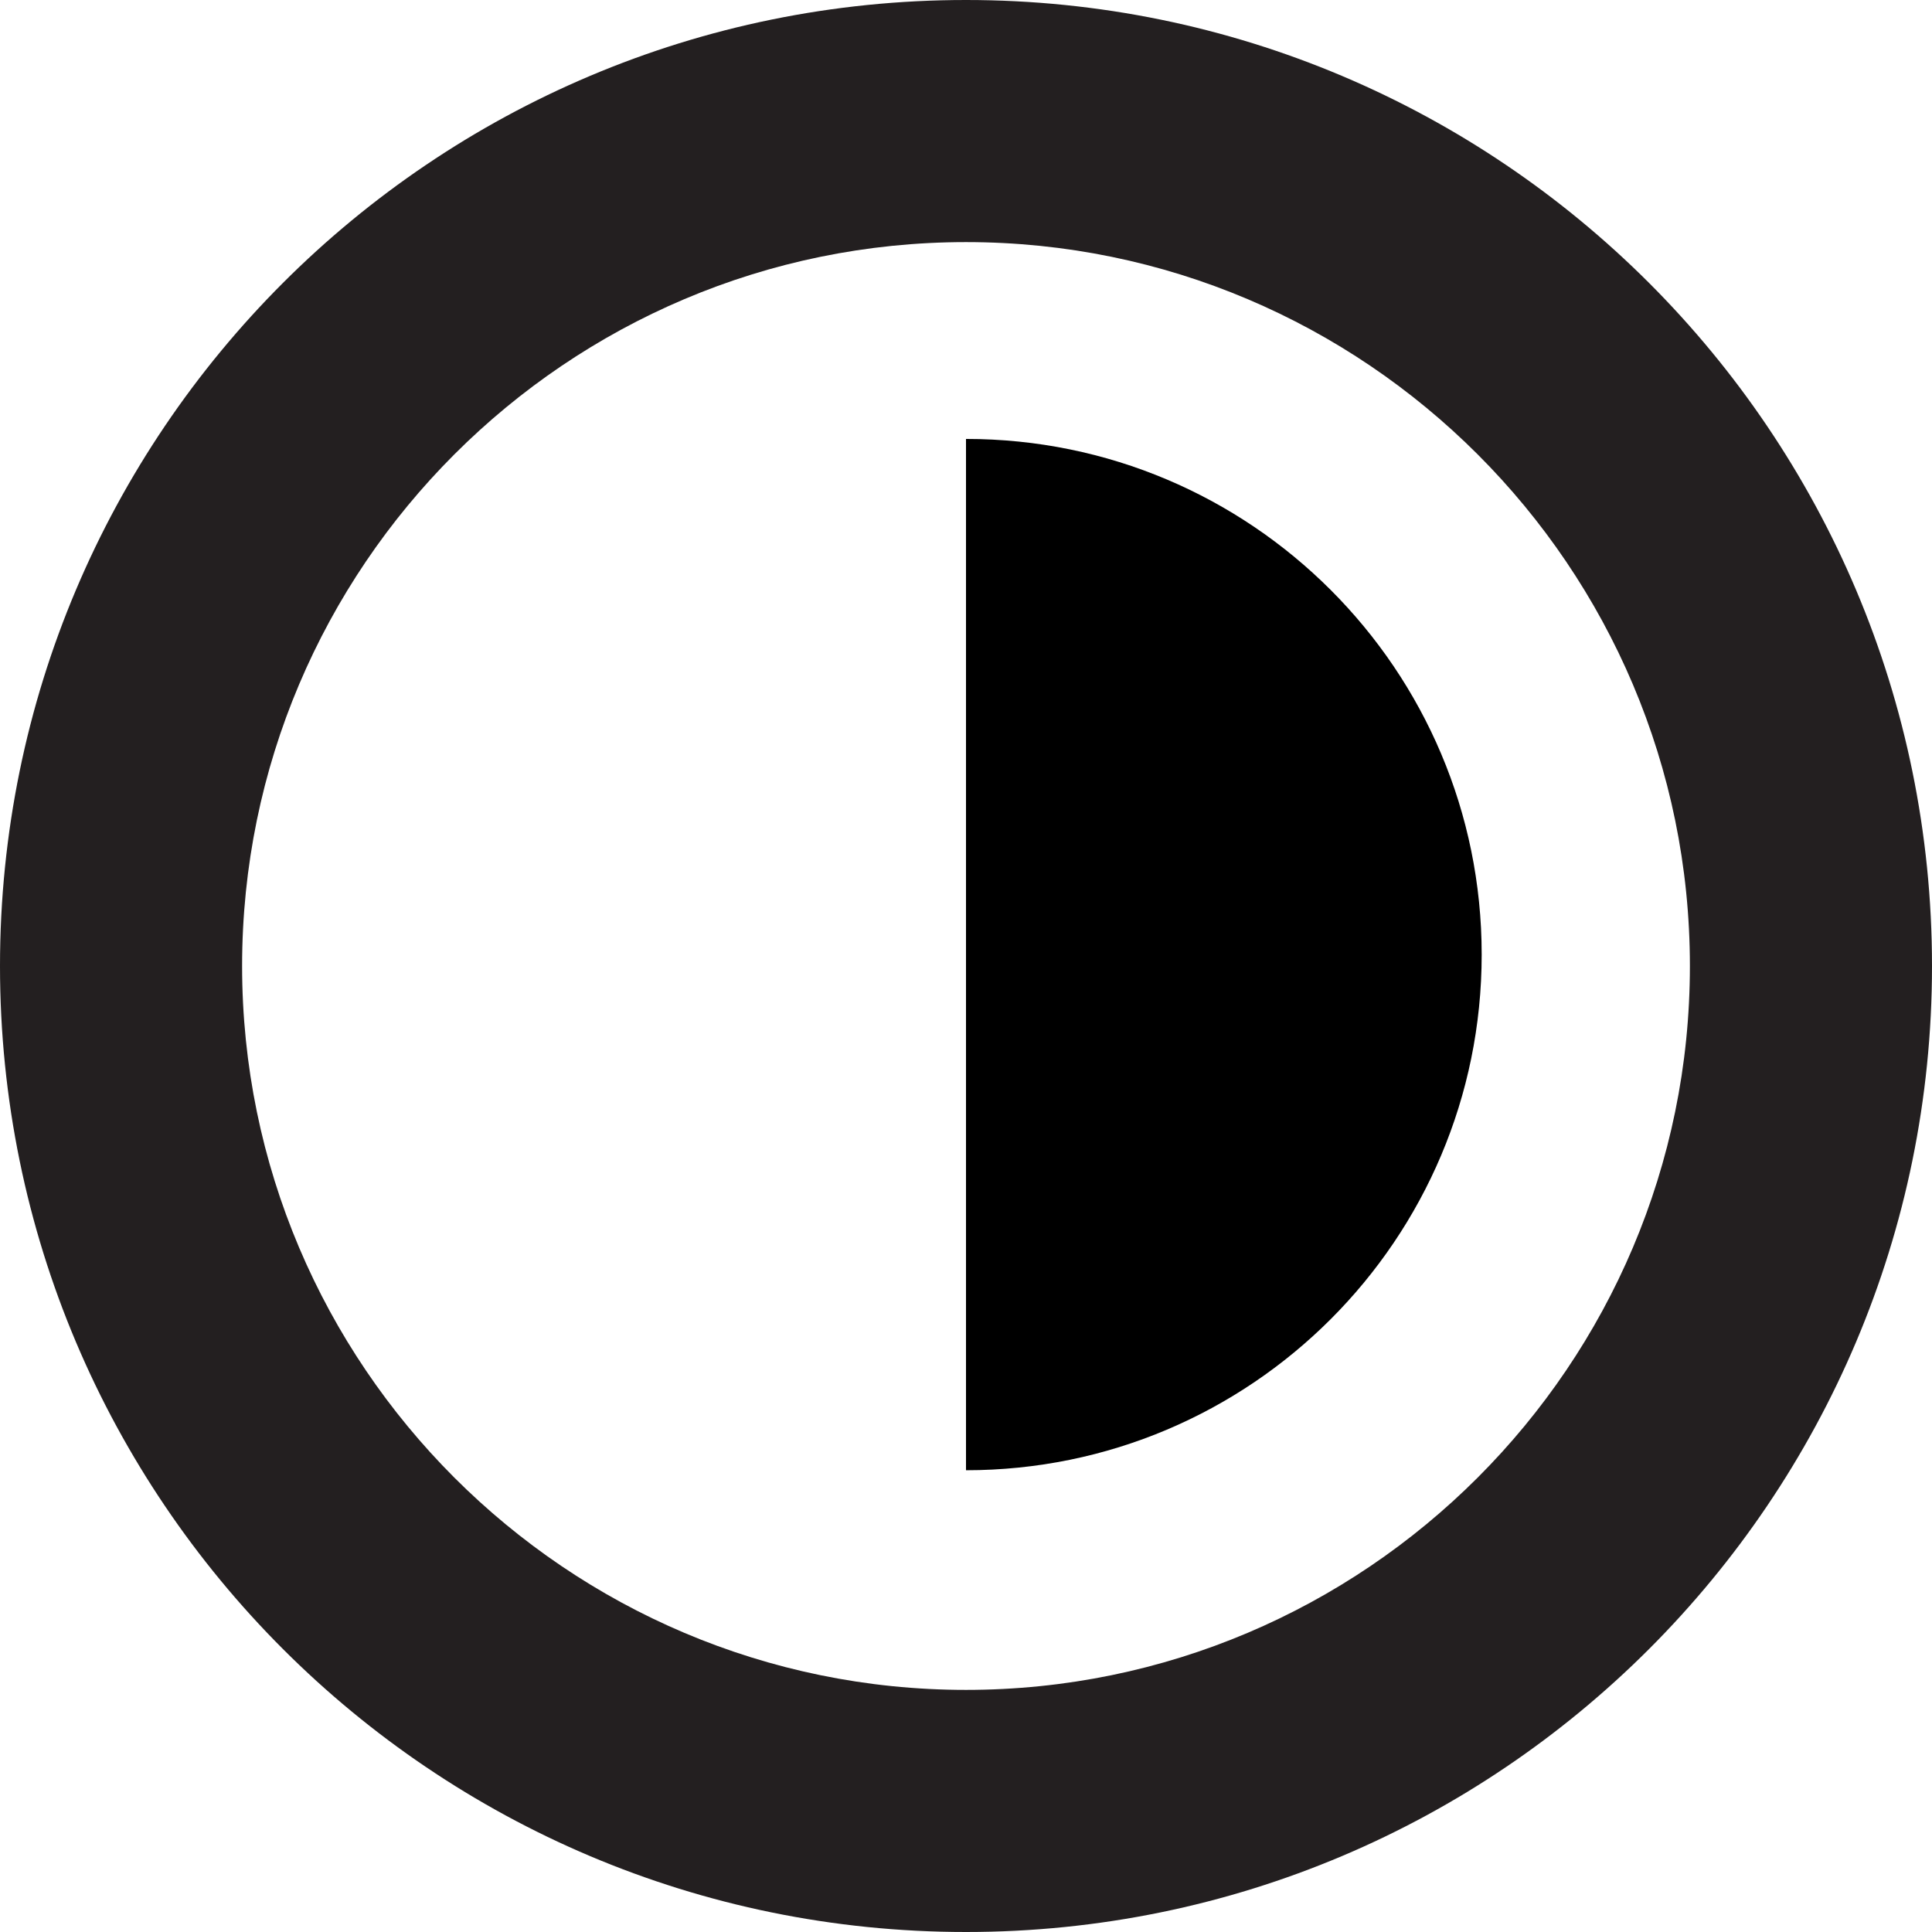
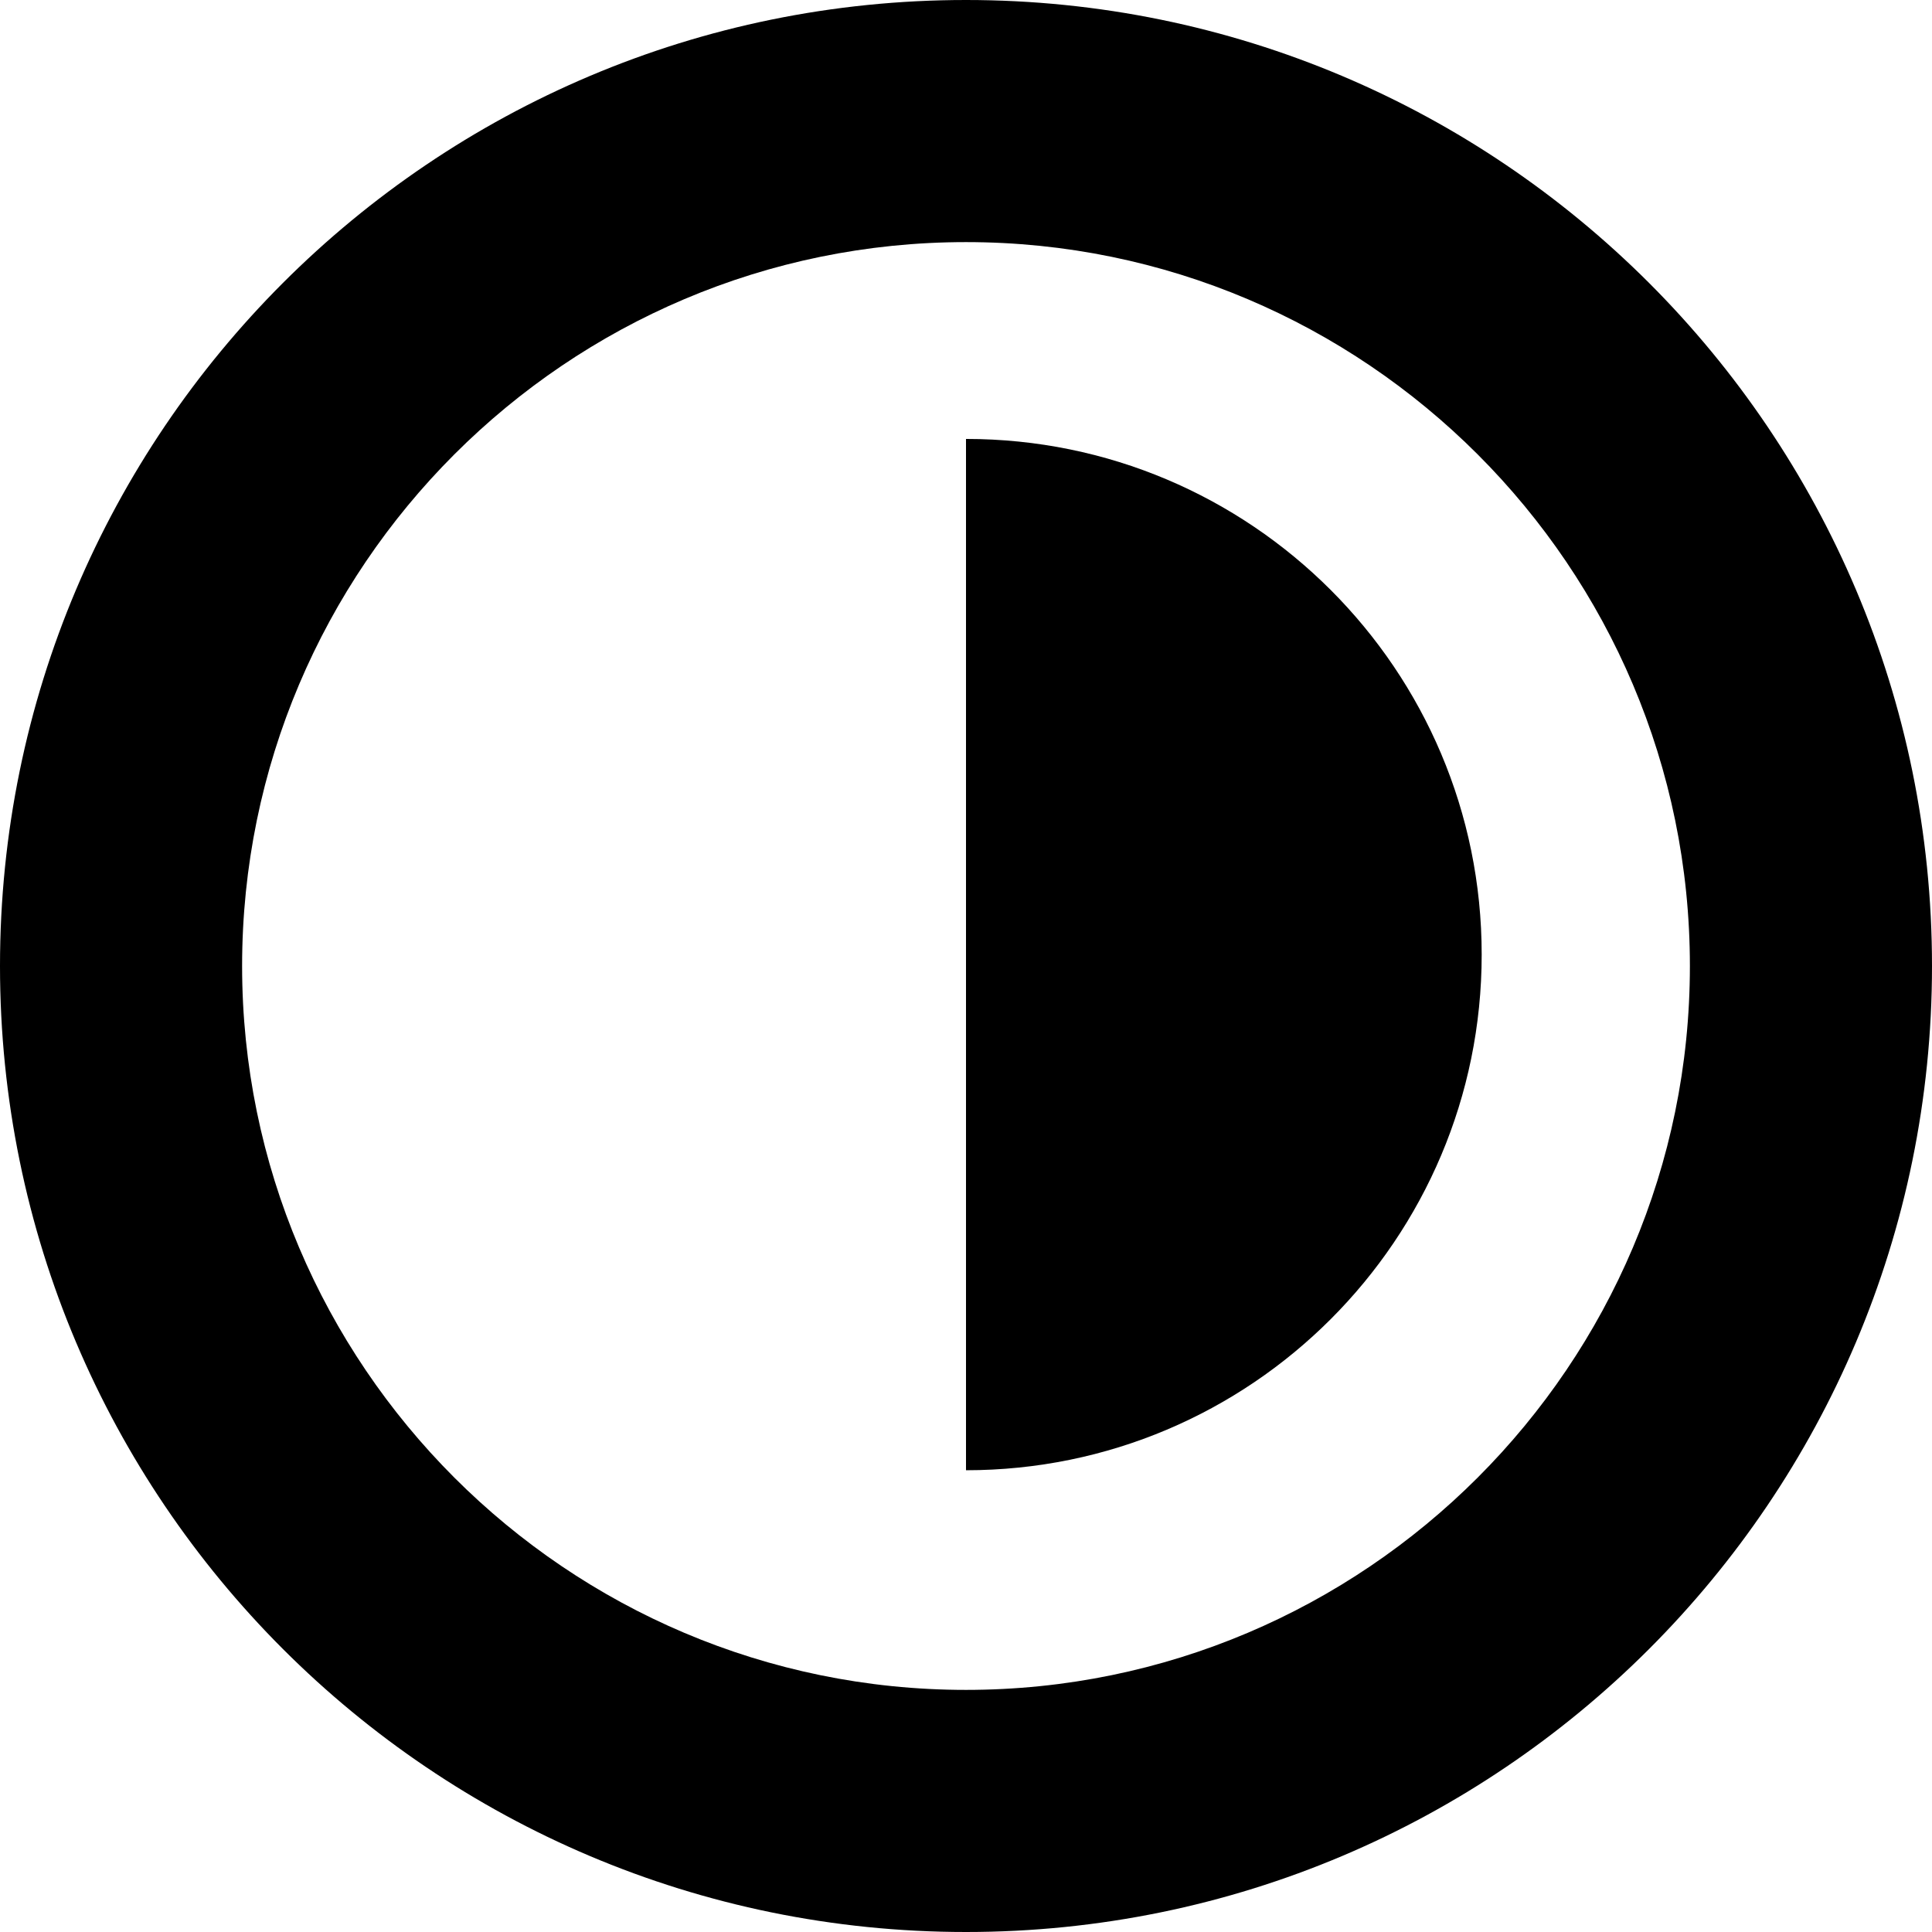
<svg xmlns="http://www.w3.org/2000/svg" version="1" width="31.92" height="31.92" viewBox="-35.422 -7.96 31.92 31.92">
-   <path fill="#231F20" d="M-19.462-3.96c6.595 0 11.96 5.365 11.96 11.96s-5.365 11.96-11.96 11.96-11.96-5.365-11.96-11.96 5.365-11.96 11.96-11.96m0-4c-8.814 0-15.96 7.145-15.96 15.96 0 8.813 7.146 15.96 15.96 15.96S-3.502 16.813-3.502 8c0-8.815-7.146-15.96-15.96-15.96z" />
+   <path d="M-19.462-3.96c6.595 0 11.96 5.365 11.96 11.96s-5.365 11.96-11.96 11.96-11.96-5.365-11.96-11.96 5.365-11.96 11.96-11.96m0-4c-8.814 0-15.96 7.145-15.96 15.96 0 8.813 7.146 15.96 15.96 15.96S-3.502 16.813-3.502 8c0-8.815-7.146-15.96-15.96-15.96z" />
  <path d="M-19.462 16.331a8.519 8.519 0 0 0 8.52-8.52 8.518 8.518 0 0 0-8.52-8.519" />
</svg>
